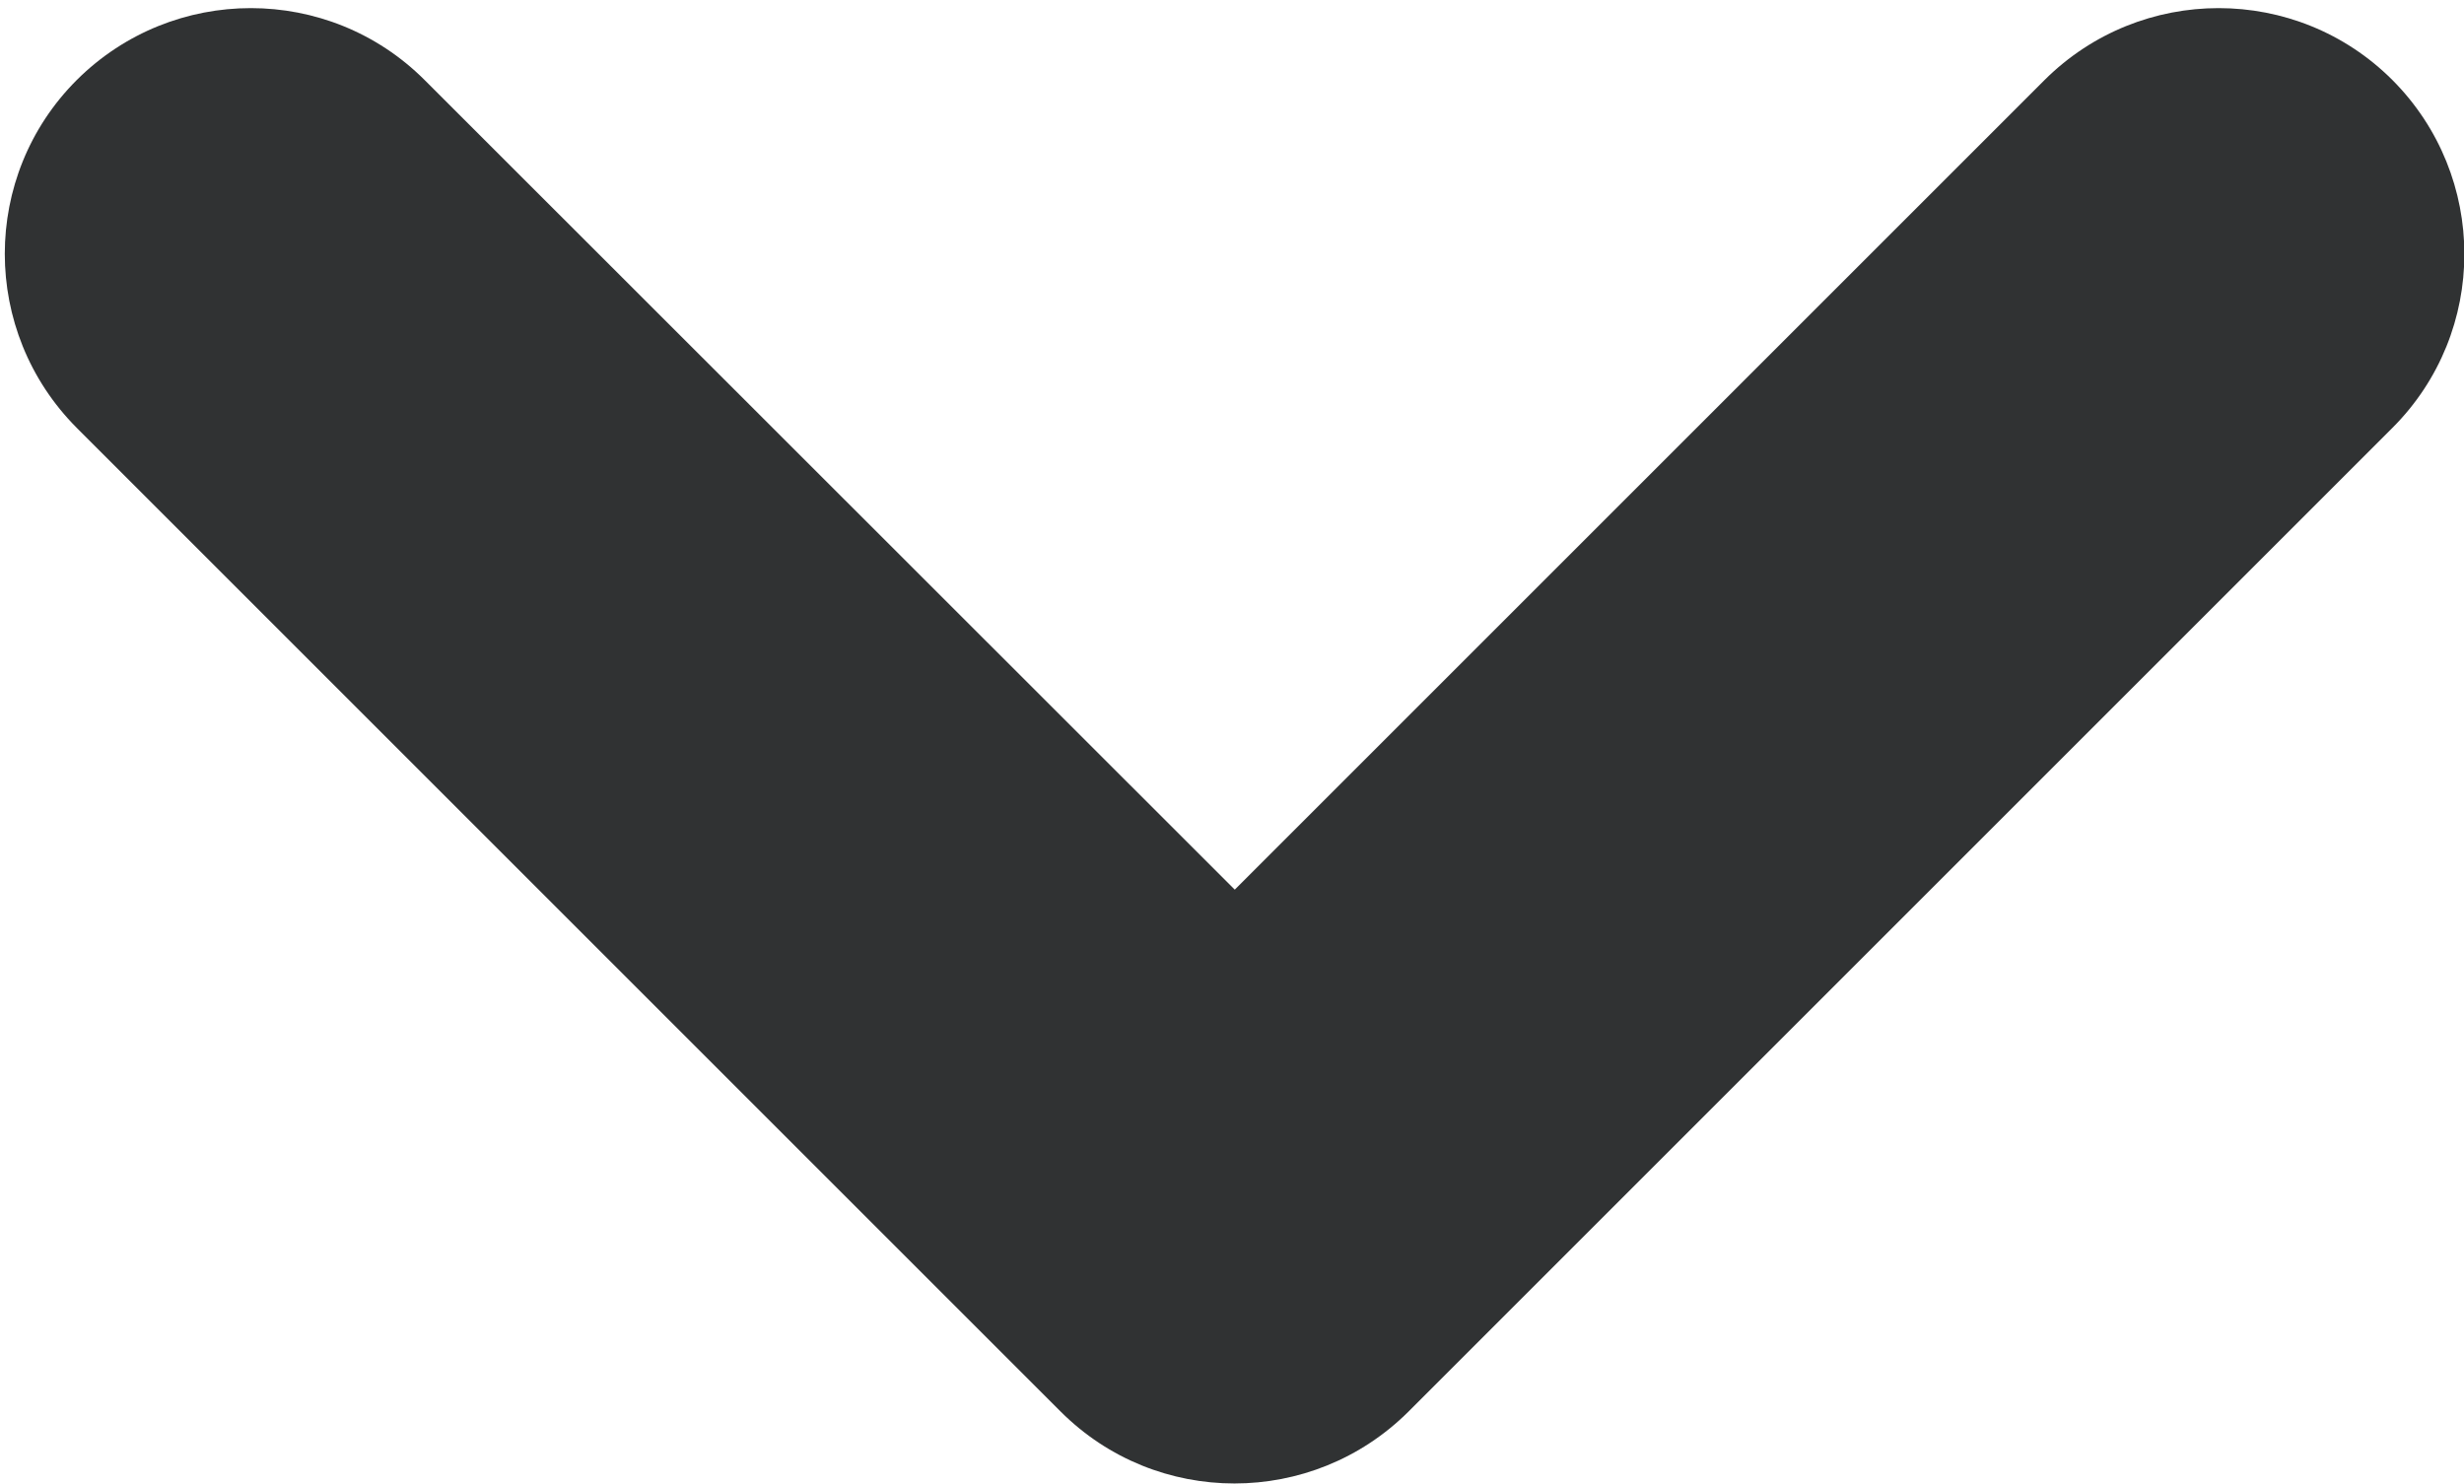
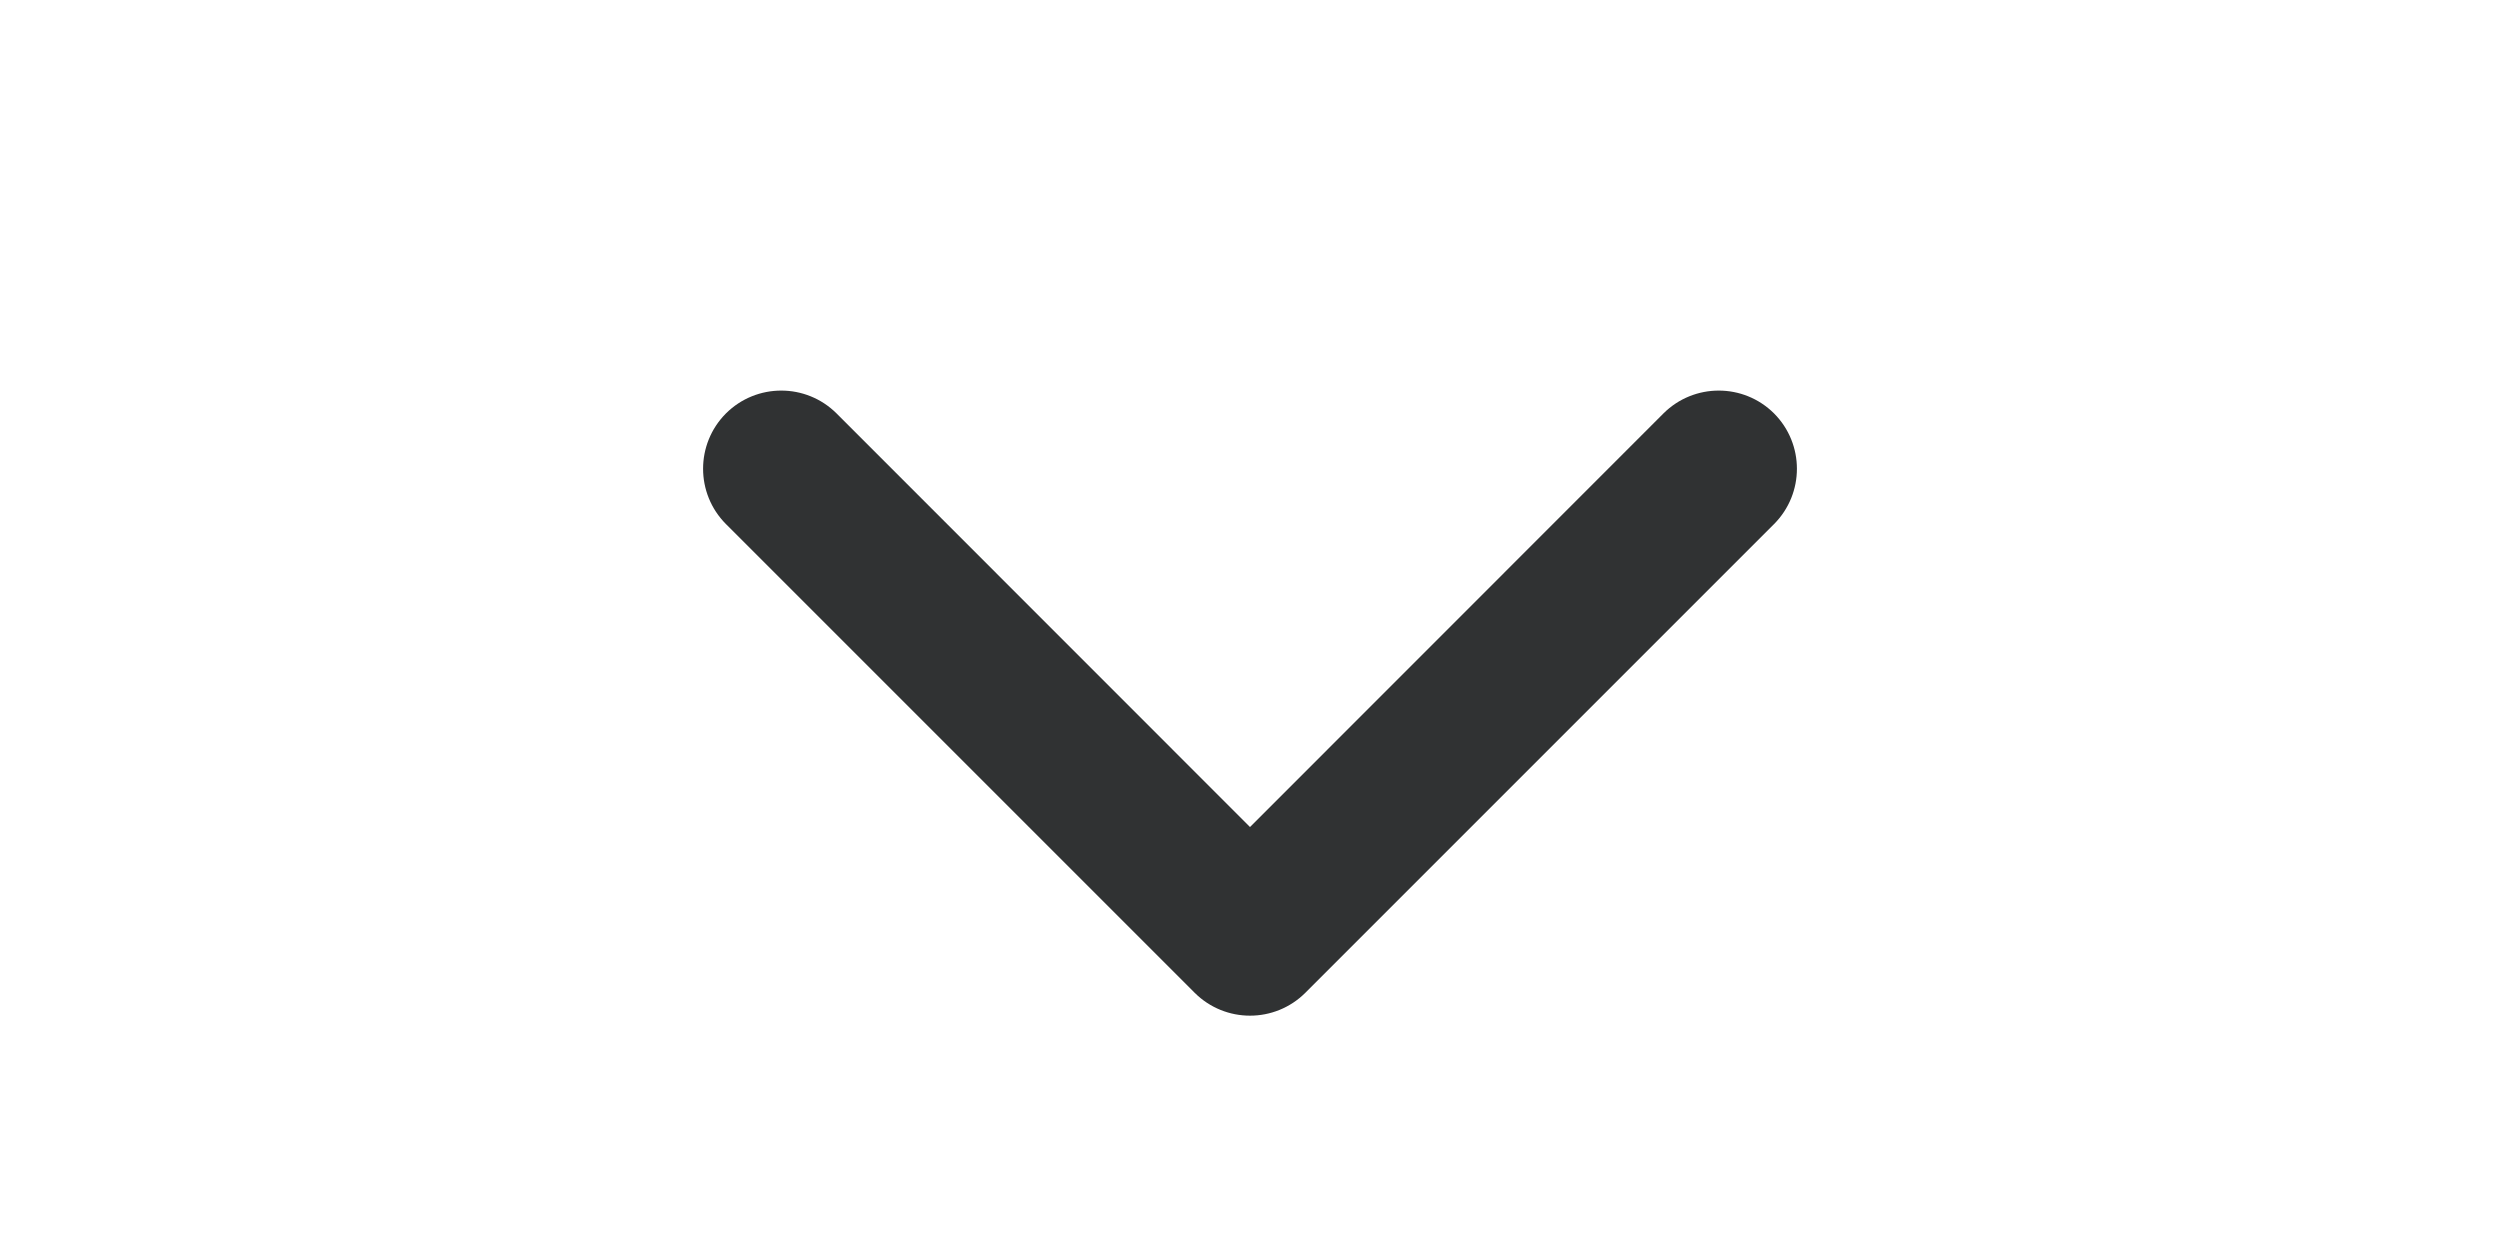
- <svg xmlns="http://www.w3.org/2000/svg" width="6.679" height="4.021" viewBox="0 0 6.679 4.021" fill="none" version="1.1" id="svg2">
-   <defs id="defs2" />
-   <path id="path1" d="M 3.334,0 C 3.163,0 2.993,0.065 2.863,0.195 L 1.115,1.941 C 1.263,2.021 1.399,2.118 1.533,2.219 1.758,2.389 1.961,2.584 2.16,2.783 L 3.334,1.609 5.529,3.805 c 0.26,0.26 0.683,0.26 0.943,0 0.26,-0.26 0.26,-0.683 0,-0.943 L 3.805,0.195 C 3.674,0.065 3.505,0 3.334,0 Z m -2.326,2.049 -0.812,0.812 c -0.26,0.26 -0.26,0.683 0,0.943 0.26,0.26 0.683,0.26 0.943,0 L 2.057,2.887 C 1.863,2.692 1.664,2.502 1.445,2.336 1.306,2.231 1.163,2.129 1.008,2.049 Z" />
-   <path d="m 1.151,0.217 c -0.26,-0.26 -0.682,-0.26 -0.943,0 -0.26,0.26 -0.26,0.682 0,0.943 l 2.667,2.667 c 0.26,0.26 0.682,0.26 0.943,0 l 2.667,-2.667 c 0.26,-0.26 0.26,-0.682 0,-0.943 -0.26,-0.26 -0.682,-0.26 -0.943,0 l -2.195,2.195 z" fill="#303233" id="path2" />
+ <svg xmlns="http://www.w3.org/2000/svg" width="16" height="8" viewBox="0 0 16 8" fill="none">
+   <path d="M5.354 2.646C5.158 2.451 4.842 2.451 4.646 2.646C4.451 2.842 4.451 3.158 4.646 3.354L7.646 6.354C7.842 6.549 8.158 6.549 8.354 6.354L11.354 3.354C11.549 3.158 11.549 2.842 11.354 2.646C11.158 2.451 10.842 2.451 10.646 2.646L8 5.293L5.354 2.646Z" fill="#303233" />
</svg>
